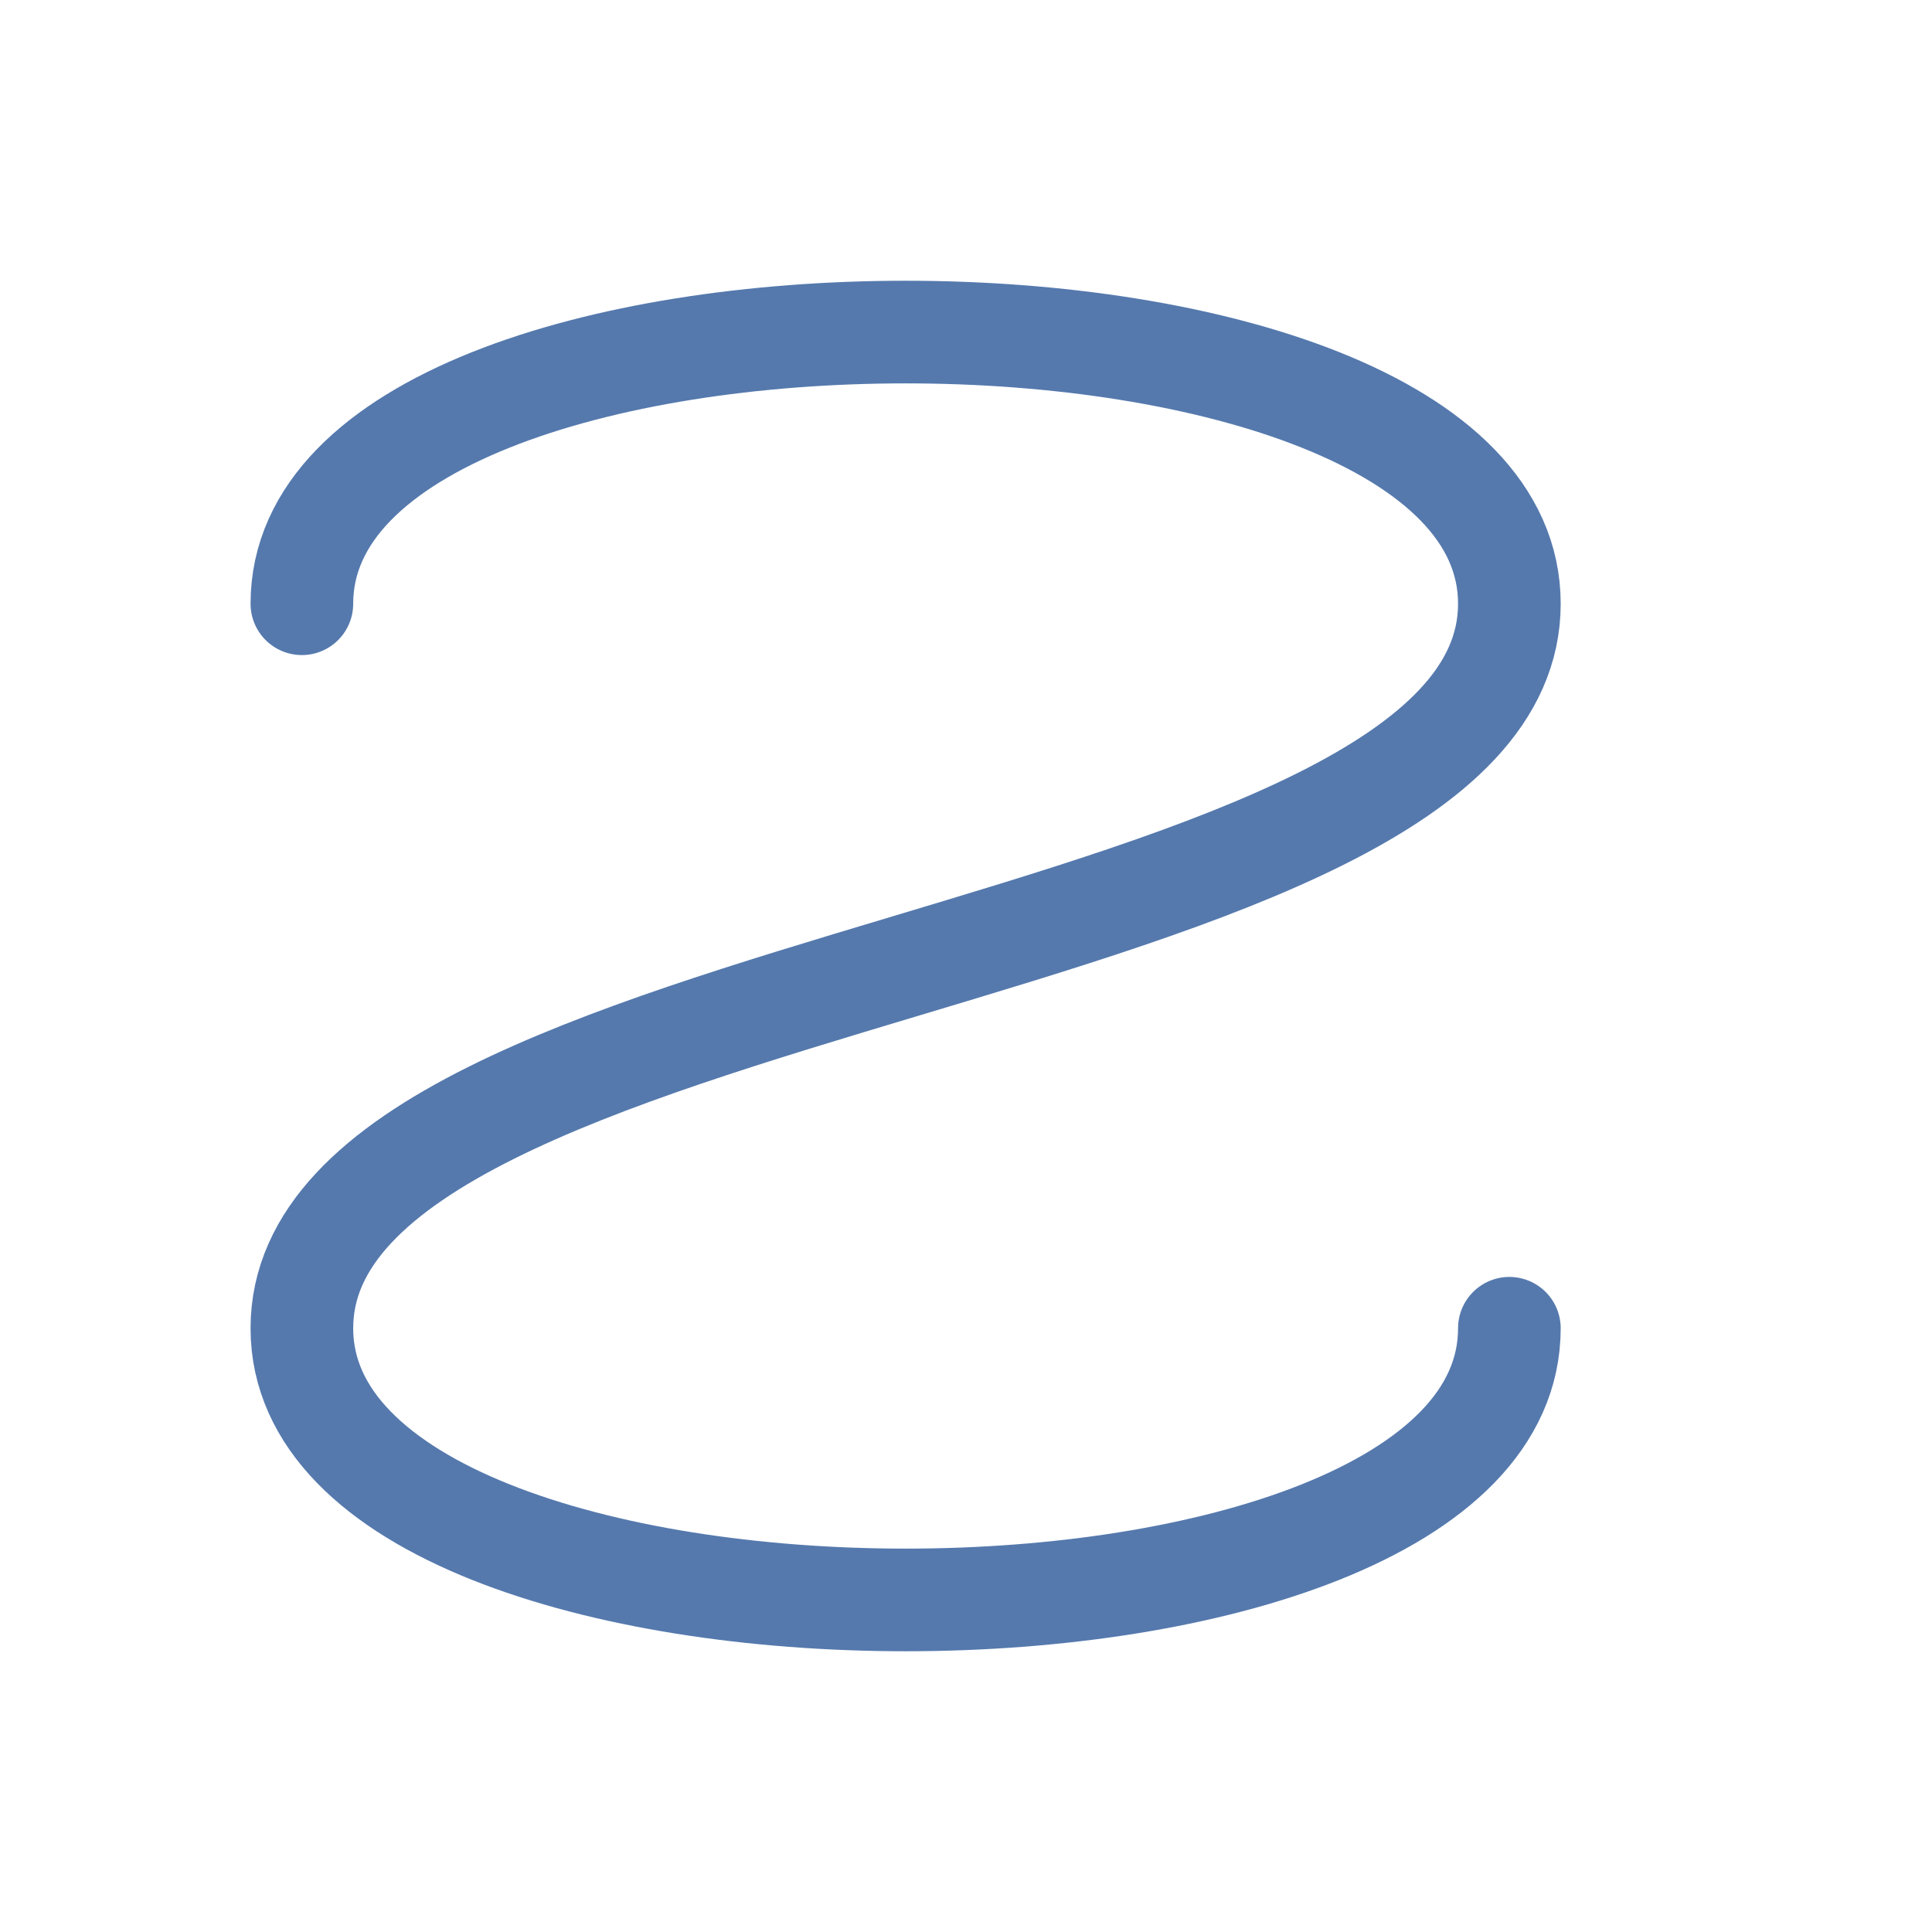
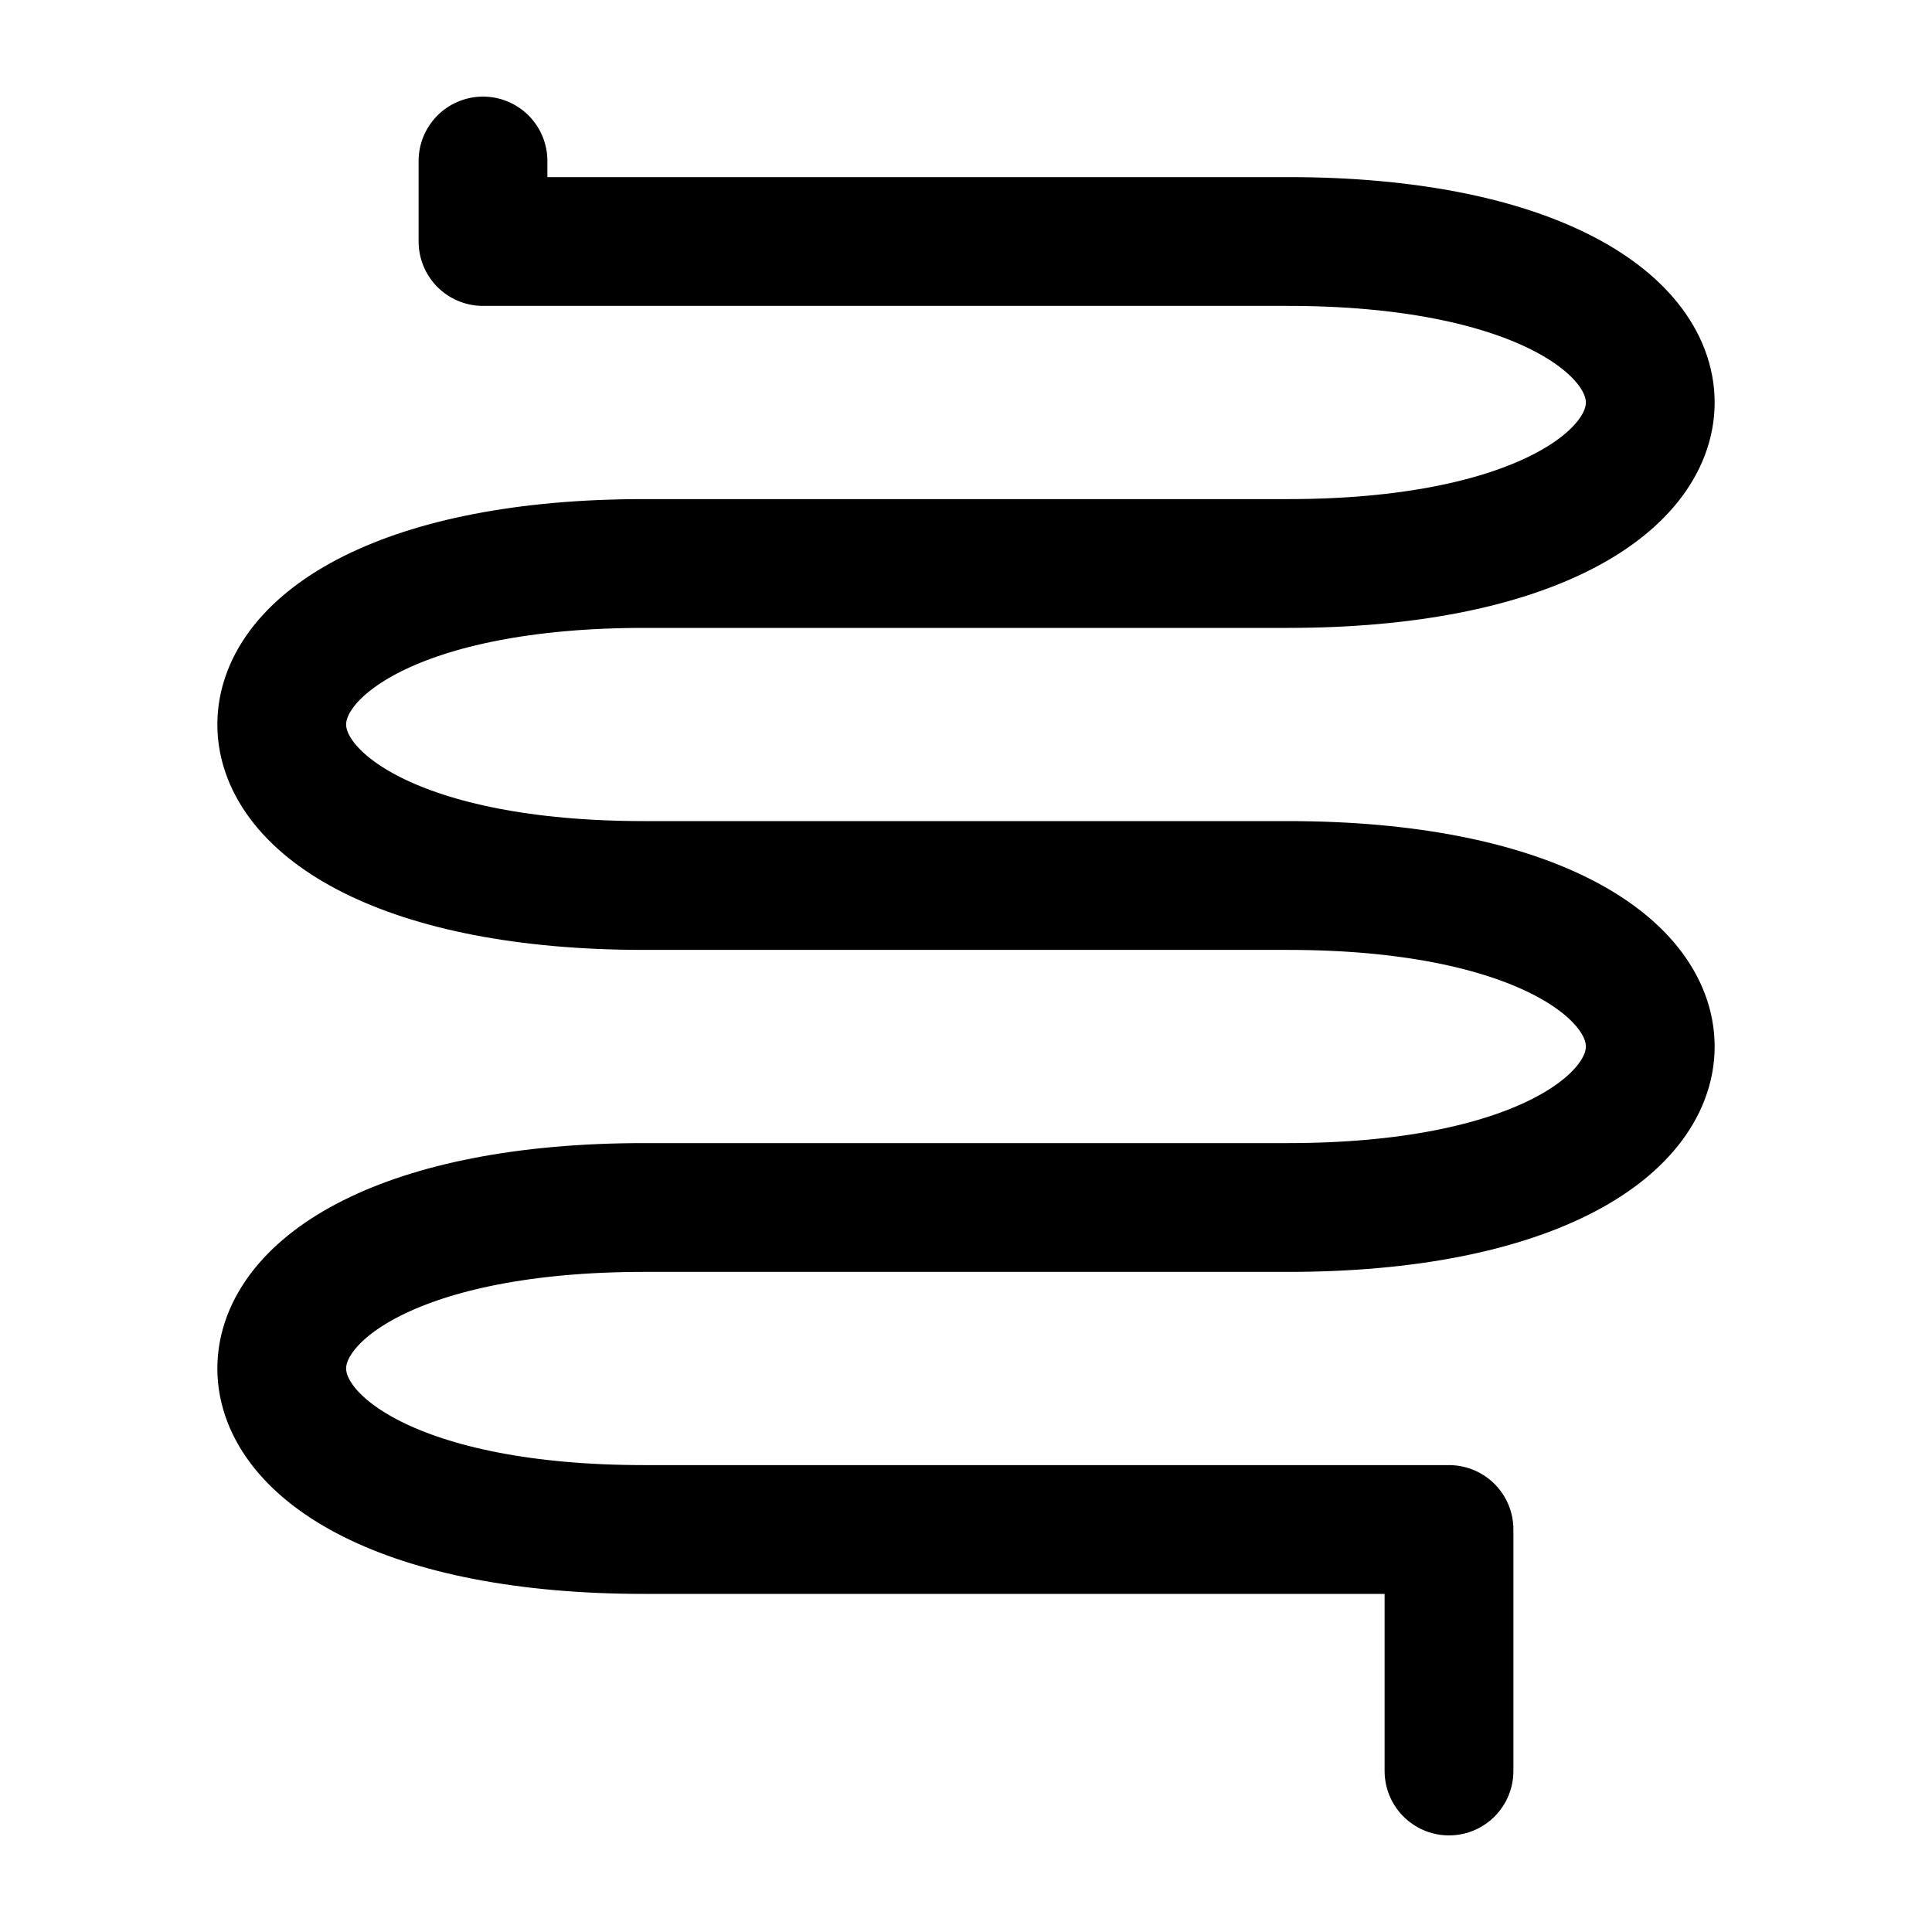
- <svg xmlns="http://www.w3.org/2000/svg" viewBox="0 0 32 32">
-   <path d="M5 10 C5 4 25 4 25 10 C25 16 5 16 5 22 C5 28 25 28 25 22" fill="none" stroke="#5579ad" stroke-width="1.7" stroke-linecap="round" stroke-linejoin="round" />
+ <svg xmlns="http://www.w3.org/2000/svg" viewBox="0 0 24 24" fill="none" stroke="currentColor" stroke-width="1.6" stroke-linecap="round" stroke-linejoin="round">
+   <path d="M6 3h10c6 0 6 4 0 4H8c-6 0-6 4 0 4h8c6 0 6 4 0 4H8c-6 0-6 4 0 4h10 M6 3v-1 M18 19v3" />
</svg>
